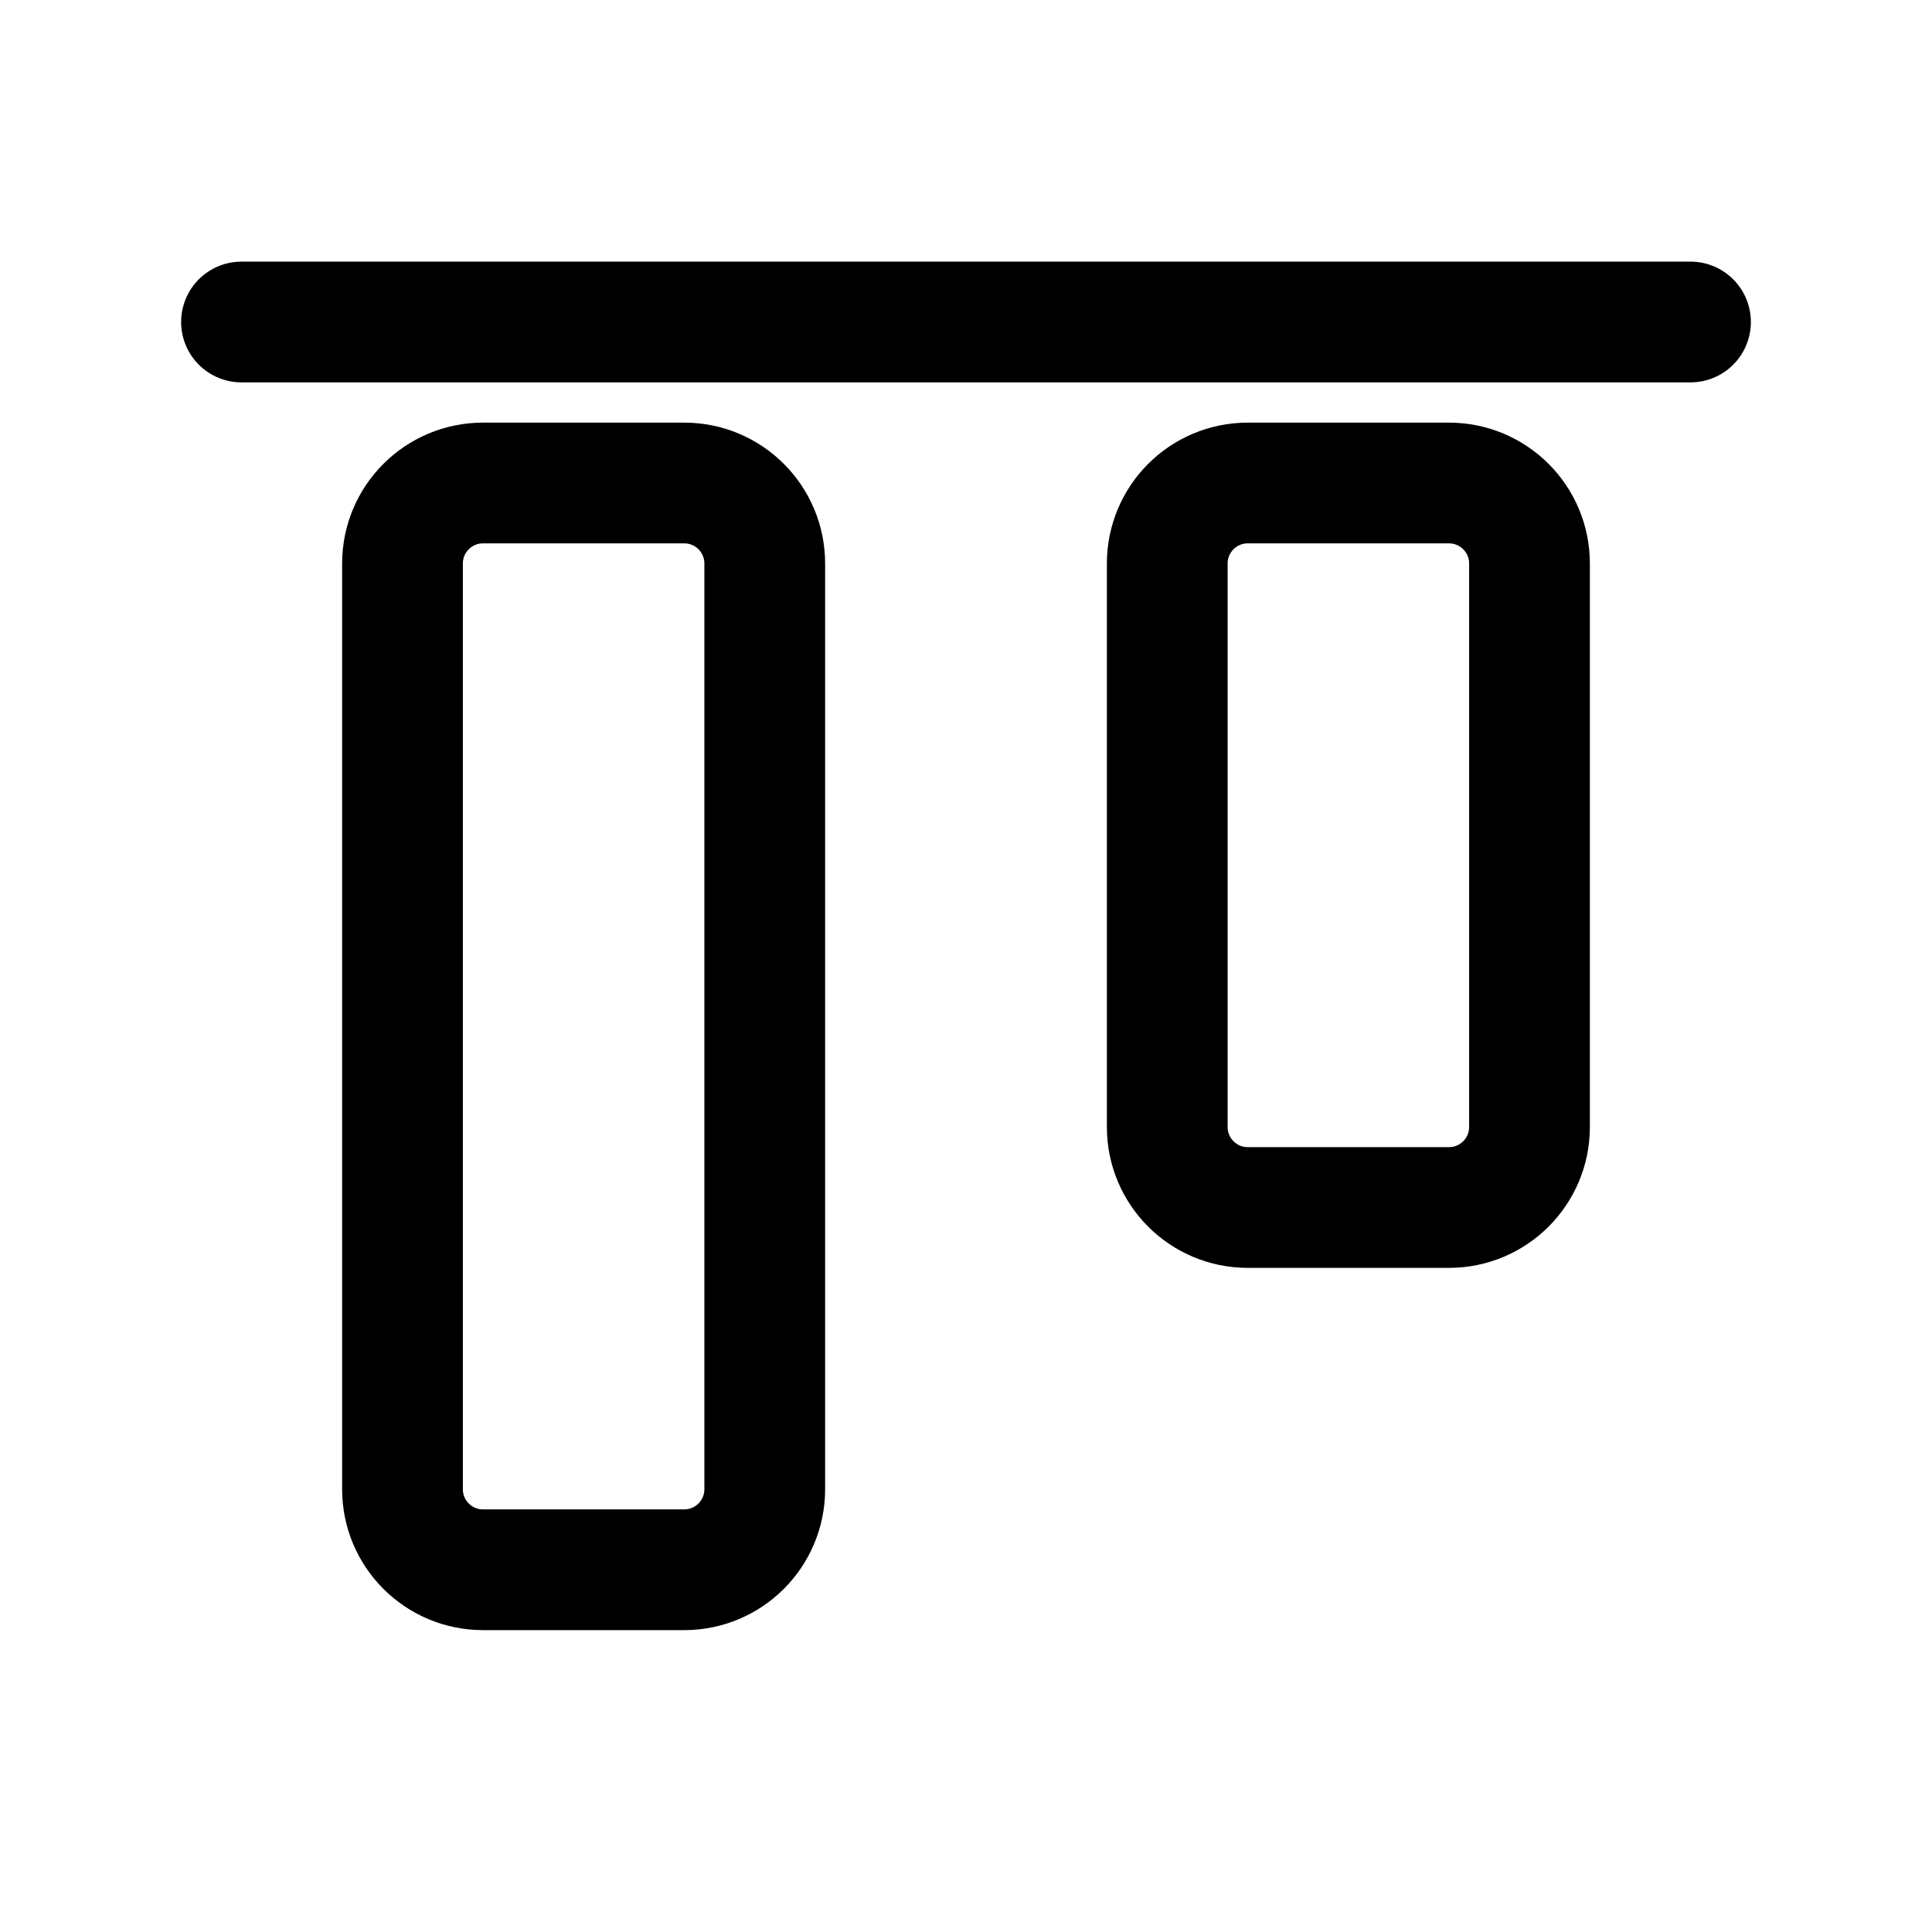
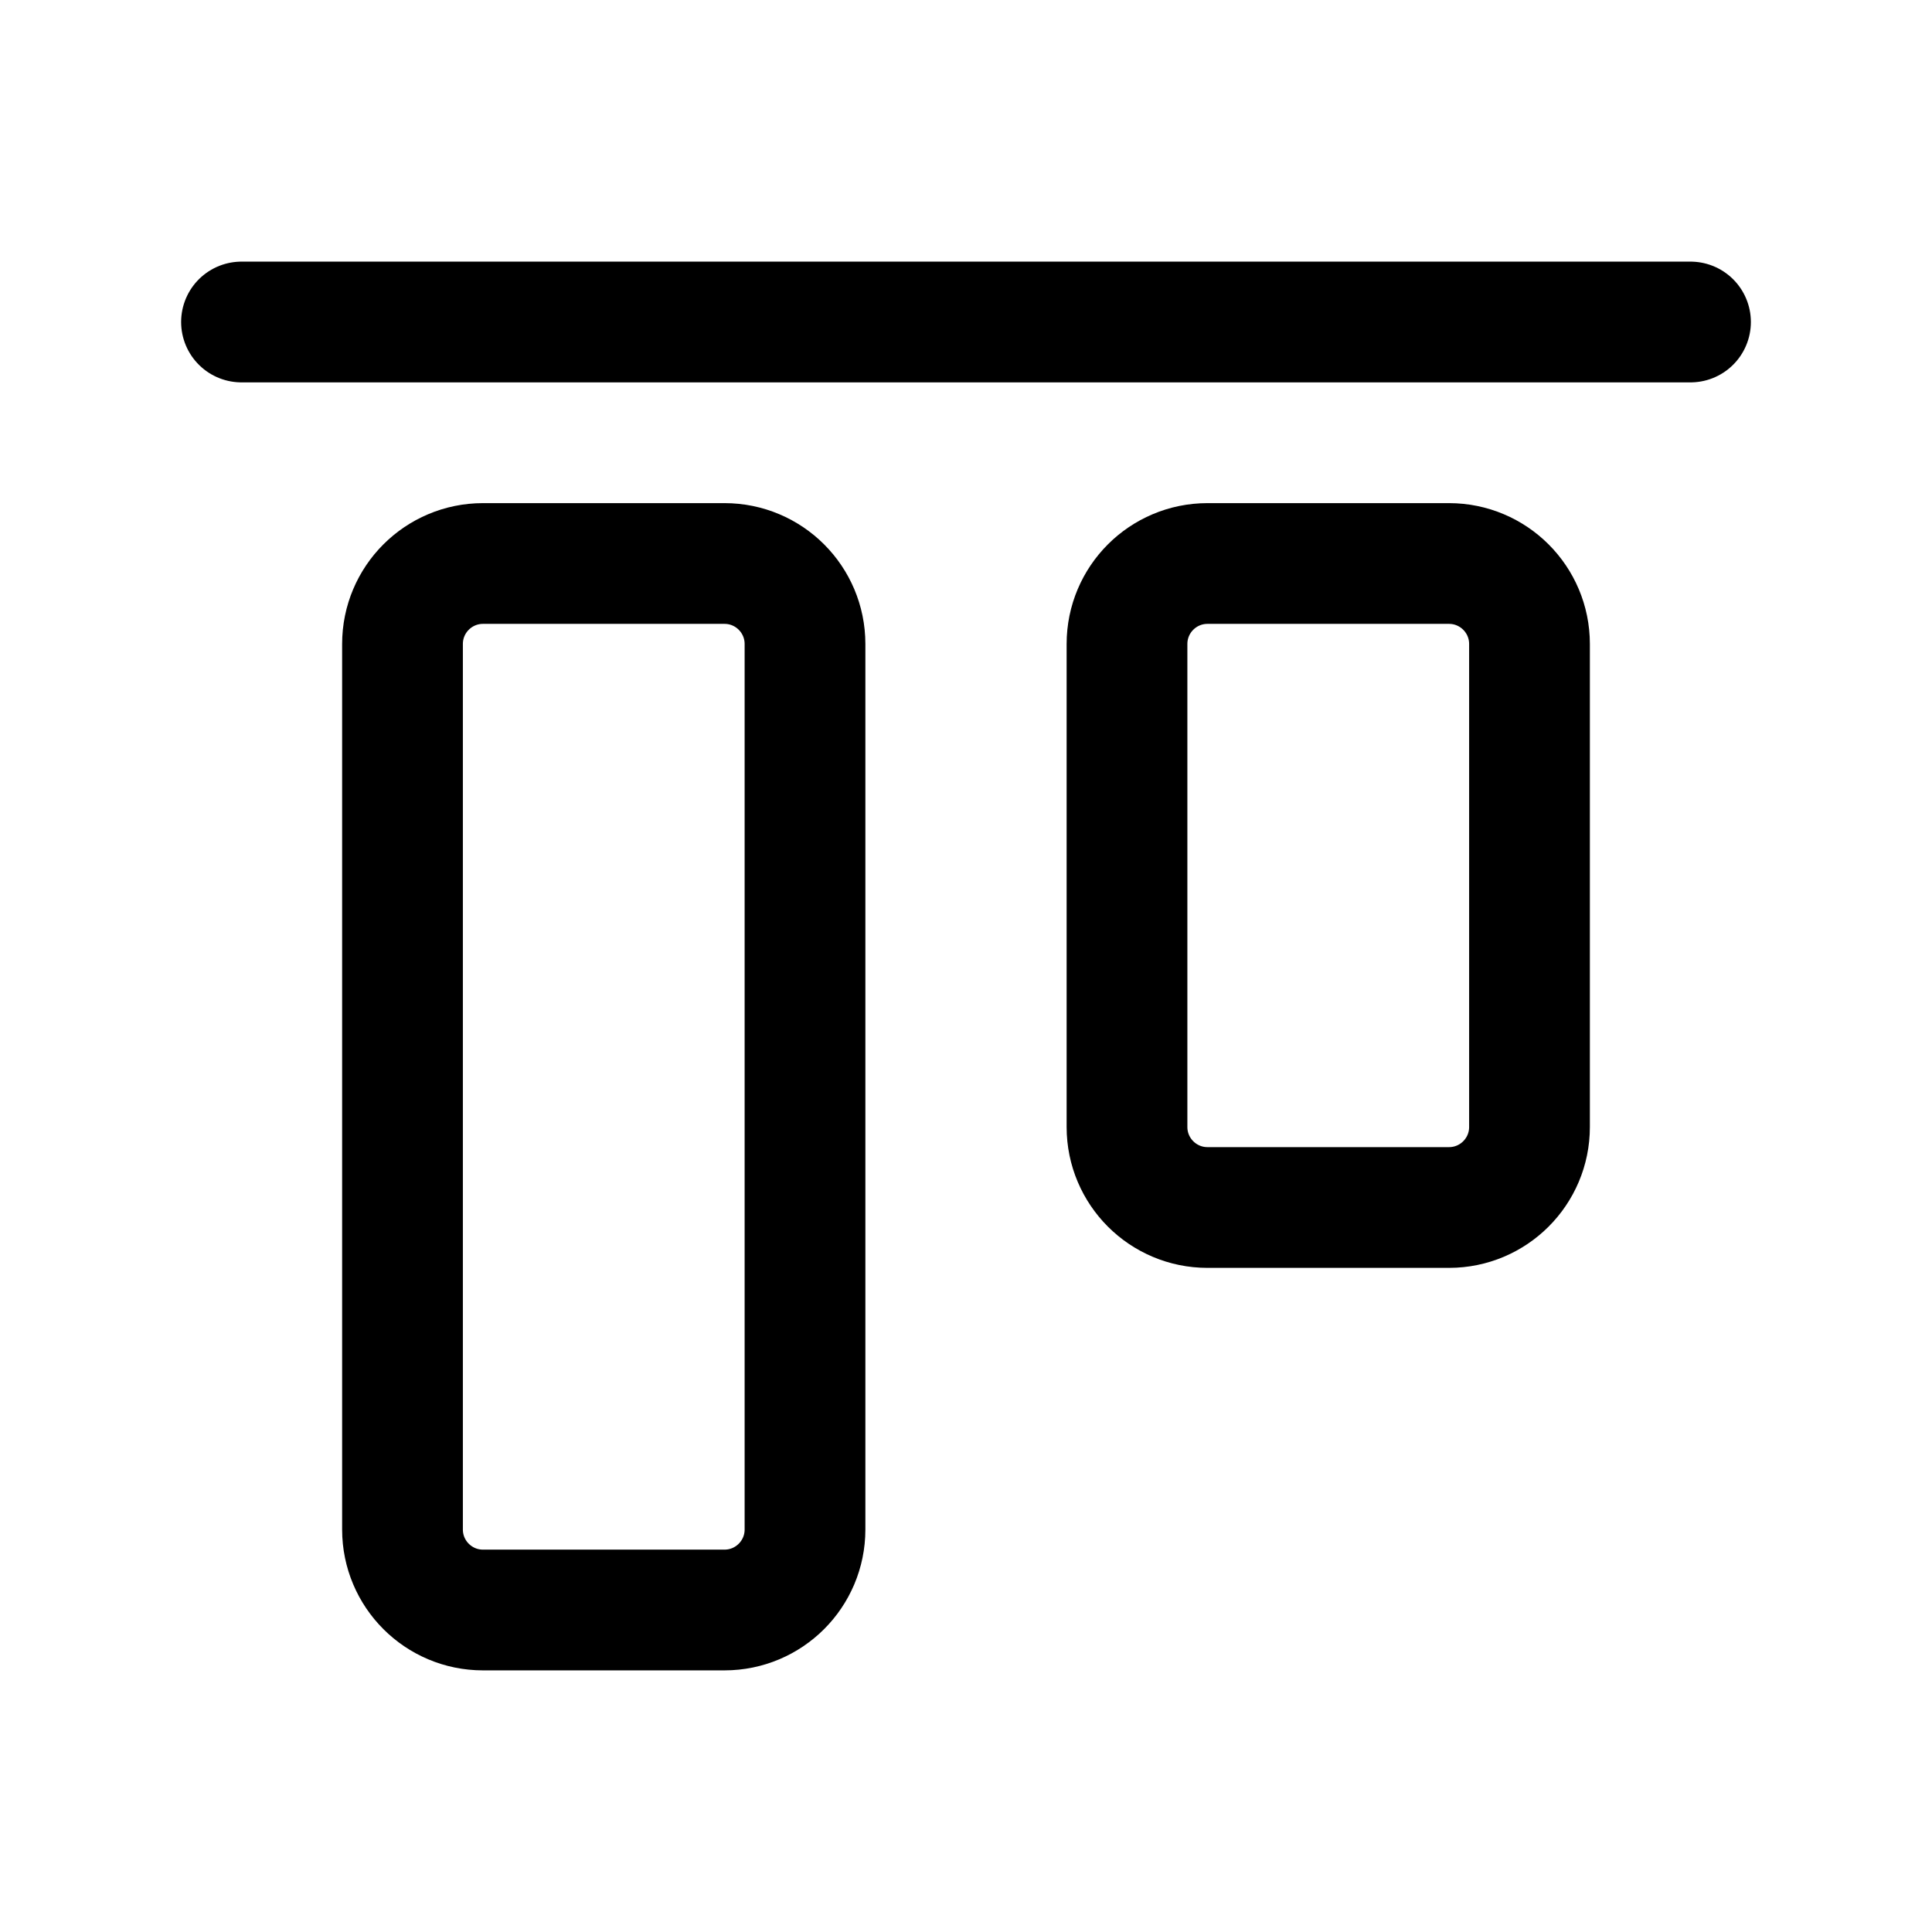
<svg xmlns="http://www.w3.org/2000/svg" viewBox="0 0 24 24" width="24" height="24" fill="none" stroke="currentColor" stroke-width="1.5" stroke-linecap="round" stroke-linejoin="round">
-   <rect x="5" y="6" width="4.5" height="13.5" rx="1" />
-   <rect x="14.5" y="6" width="4.5" height="9" rx="1" />
  <path d="M3 4 H21" />
+   <rect x="5" y="7" width="5" height="13" rx="1" />
+   <rect x="14" y="7" width="5" height="8" rx="1" />
</svg>
